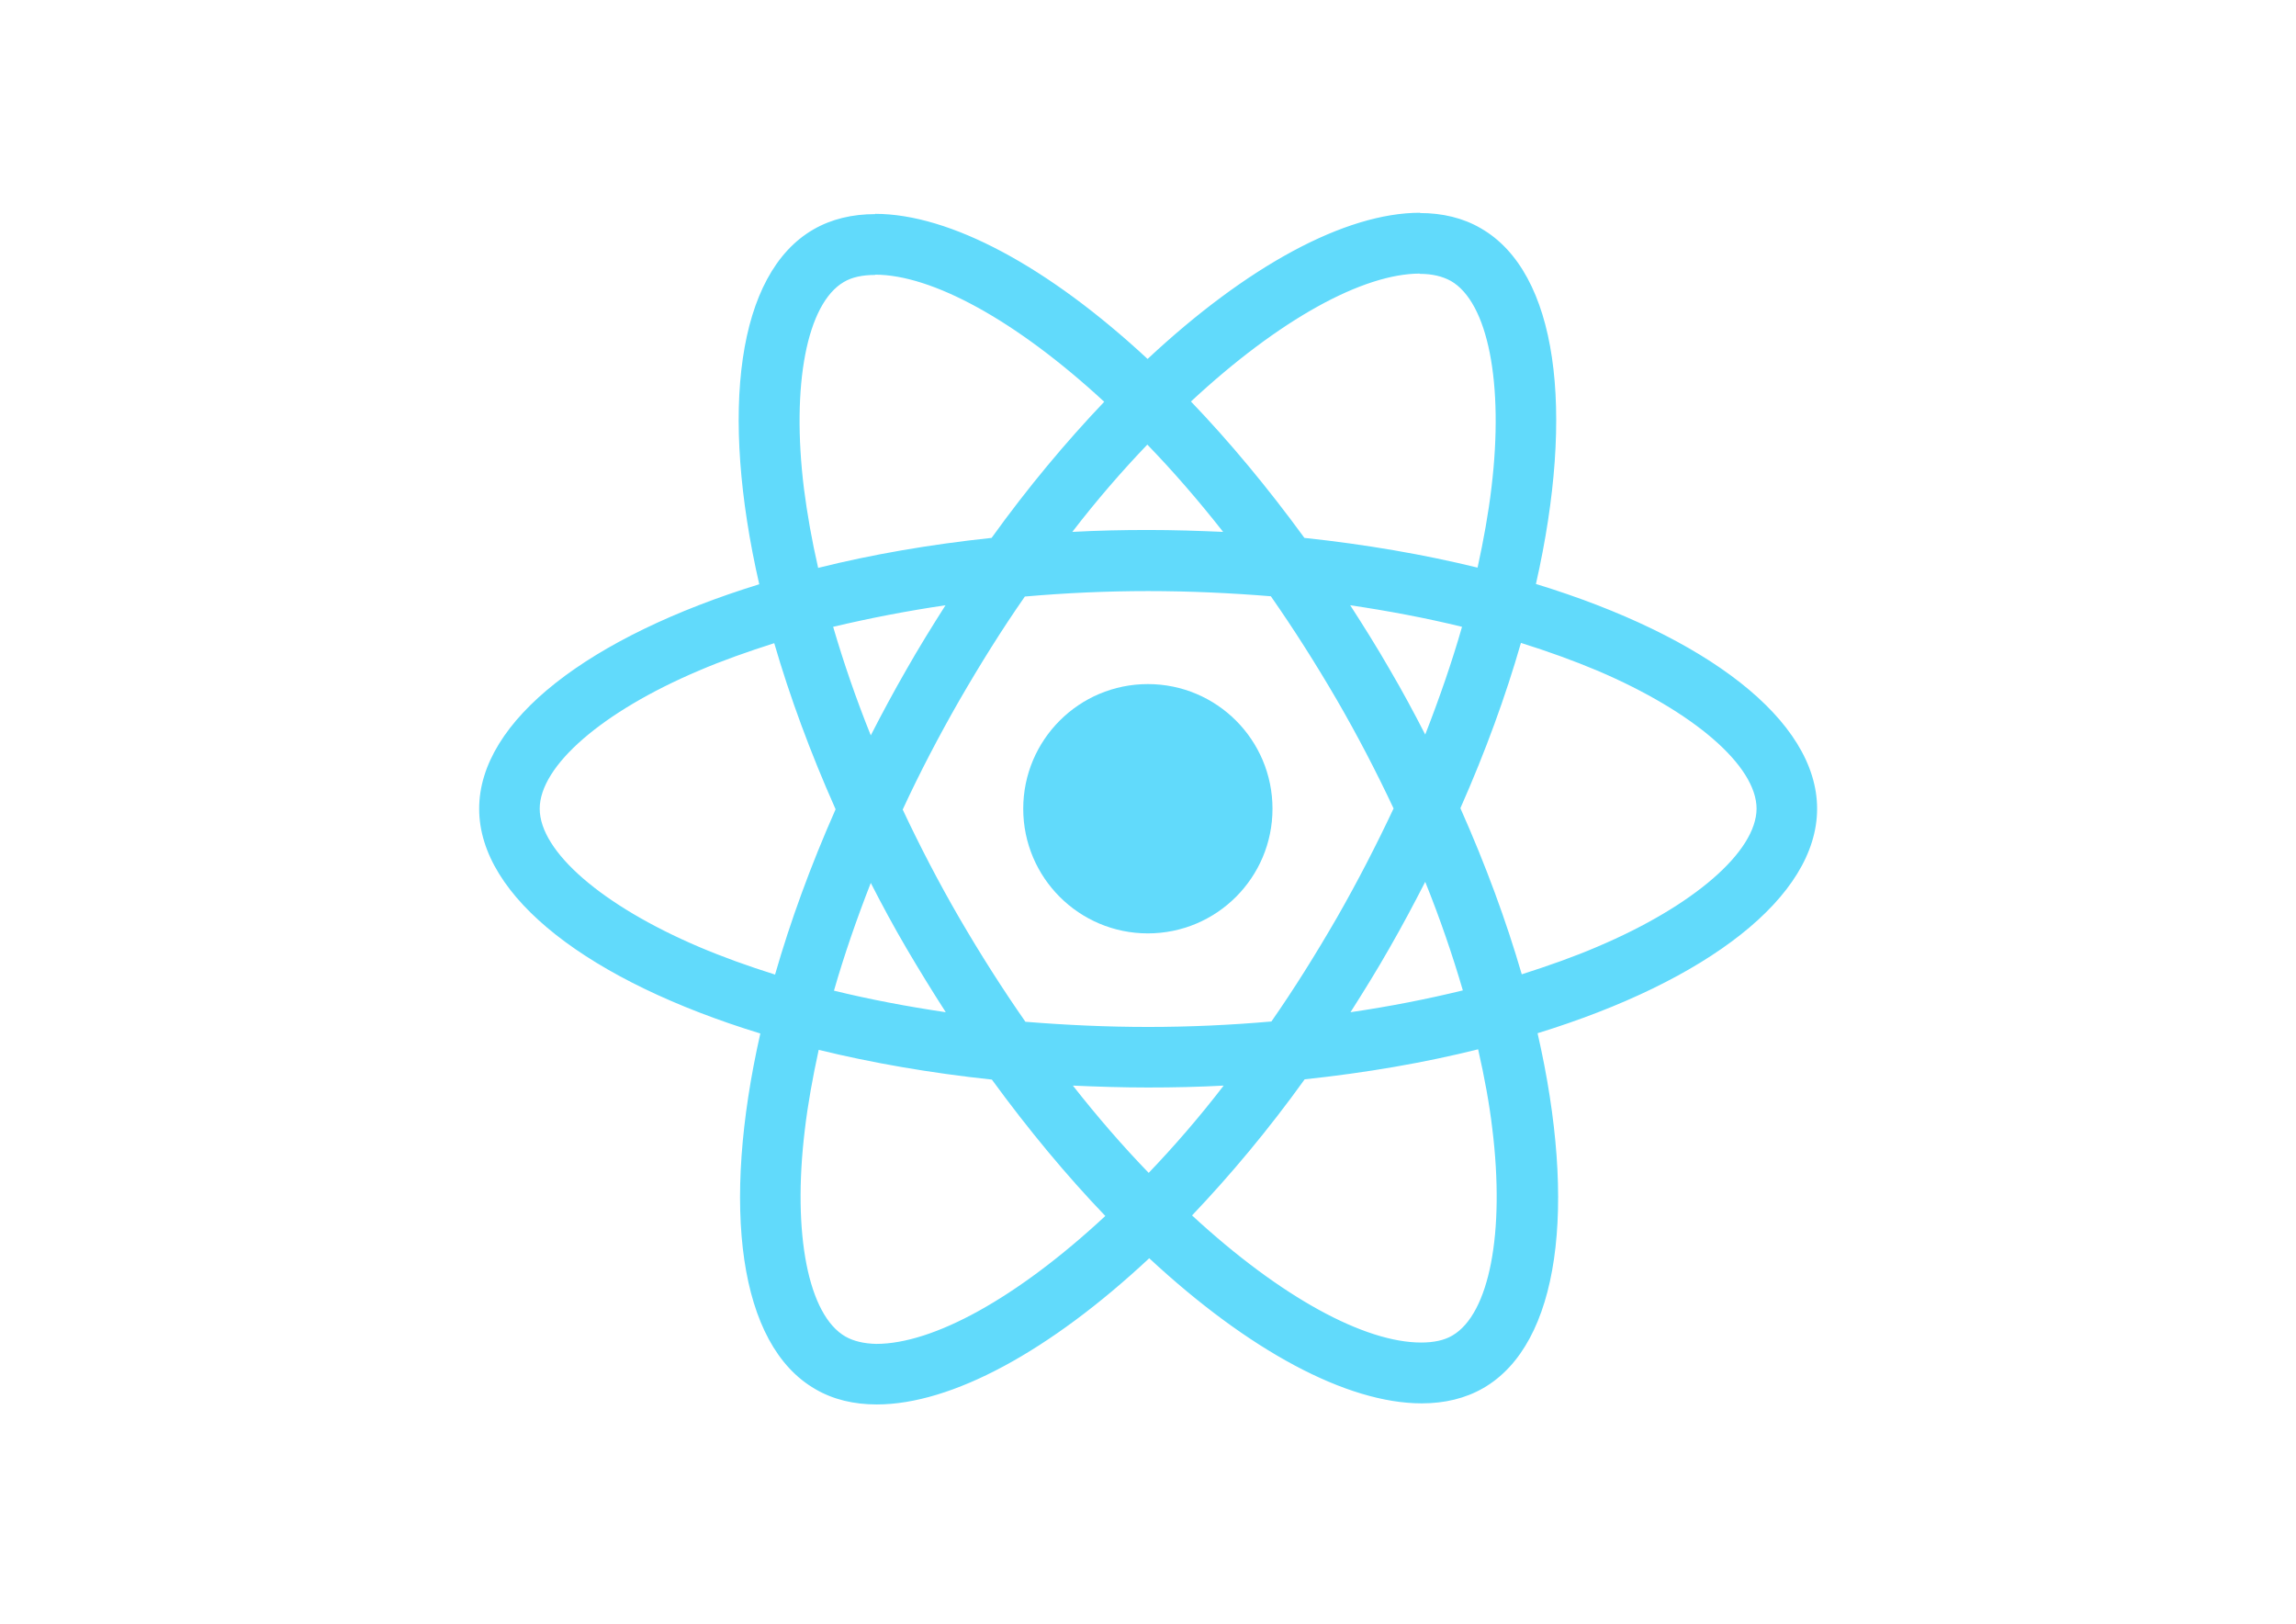
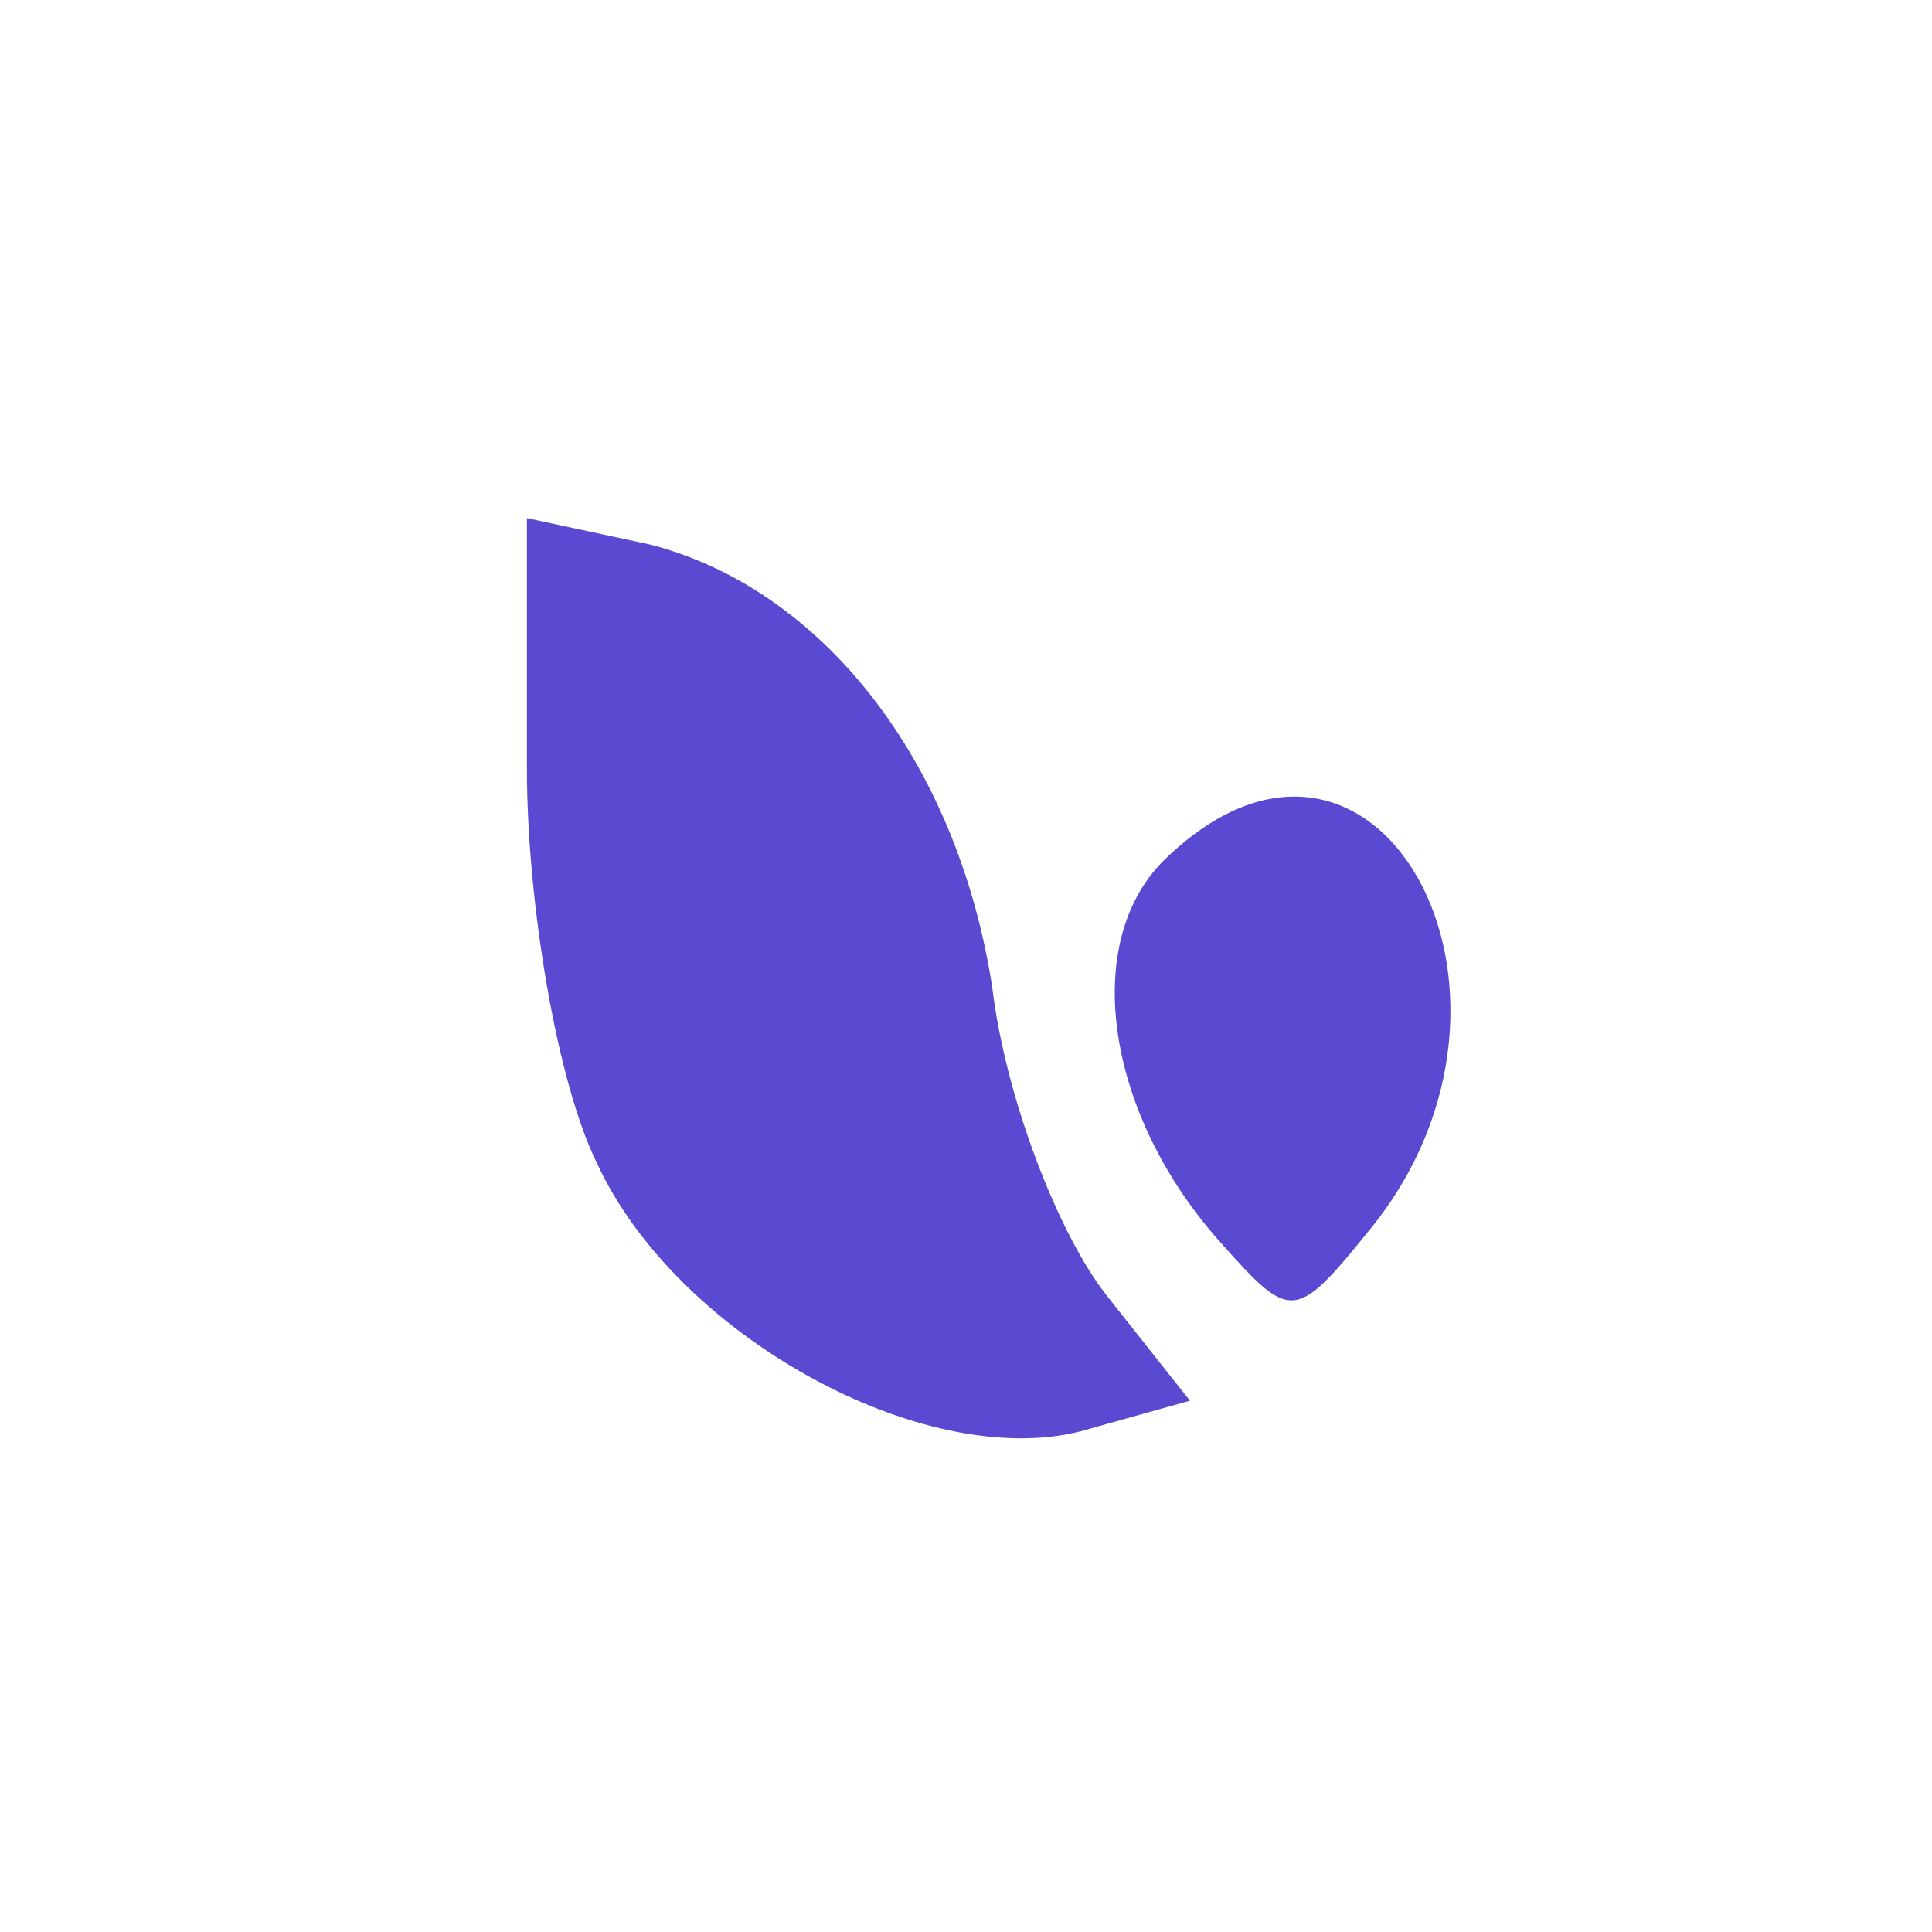
- <svg xmlns="http://www.w3.org/2000/svg" viewBox="0 0 841.9 595.3">
-   <g fill="#61DAFB">
-     <path d="M666.3 296.5c0-32.5-40.7-63.3-103.1-82.4 14.4-63.6 8-114.2-20.2-130.4-6.5-3.8-14.1-5.6-22.4-5.6v22.3c4.6 0 8.3.9 11.4 2.6 13.6 7.8 19.5 37.5 14.9 75.7-1.1 9.4-2.9 19.3-5.1 29.4-19.6-4.8-41-8.5-63.5-10.9-13.5-18.5-27.5-35.3-41.6-50 32.6-30.3 63.2-46.9 84-46.9V78c-27.5 0-63.5 19.6-99.9 53.6-36.4-33.8-72.4-53.2-99.9-53.2v22.3c20.7 0 51.4 16.5 84 46.6-14 14.7-28 31.4-41.3 49.9-22.6 2.4-44 6.1-63.6 11-2.3-10-4-19.7-5.2-29-4.7-38.2 1.1-67.9 14.6-75.8 3-1.8 6.9-2.6 11.5-2.6V78.5c-8.4 0-16 1.8-22.6 5.6-28.1 16.2-34.4 66.7-19.9 130.1-62.2 19.2-102.7 49.9-102.7 82.3 0 32.5 40.7 63.3 103.1 82.4-14.4 63.6-8 114.2 20.2 130.4 6.5 3.8 14.1 5.6 22.5 5.6 27.5 0 63.5-19.6 99.9-53.6 36.4 33.8 72.4 53.2 99.9 53.2 8.4 0 16-1.8 22.6-5.6 28.1-16.2 34.4-66.7 19.9-130.1 62-19.1 102.5-49.9 102.5-82.3zm-130.2-66.7c-3.7 12.9-8.3 26.2-13.5 39.5-4.1-8-8.4-16-13.1-24-4.6-8-9.5-15.8-14.4-23.4 14.2 2.1 27.9 4.7 41 7.9zm-45.8 106.5c-7.8 13.5-15.8 26.3-24.1 38.2-14.9 1.3-30 2-45.2 2-15.1 0-30.2-.7-45-1.9-8.3-11.9-16.4-24.6-24.2-38-7.6-13.1-14.5-26.4-20.8-39.8 6.2-13.4 13.2-26.8 20.7-39.9 7.8-13.5 15.8-26.3 24.1-38.2 14.9-1.3 30-2 45.2-2 15.1 0 30.2.7 45 1.9 8.3 11.9 16.4 24.6 24.2 38 7.6 13.1 14.5 26.4 20.8 39.8-6.3 13.4-13.2 26.8-20.7 39.9zm32.3-13c5.4 13.4 10 26.8 13.8 39.8-13.1 3.2-26.9 5.9-41.2 8 4.9-7.7 9.8-15.6 14.4-23.7 4.6-8 8.9-16.1 13-24.1zM421.2 430c-9.3-9.6-18.6-20.3-27.8-32 9 .4 18.2.7 27.5.7 9.4 0 18.7-.2 27.8-.7-9 11.7-18.3 22.4-27.5 32zm-74.4-58.9c-14.2-2.1-27.9-4.7-41-7.9 3.7-12.9 8.3-26.2 13.5-39.5 4.1 8 8.4 16 13.1 24 4.7 8 9.5 15.8 14.4 23.4zM420.7 163c9.3 9.6 18.6 20.3 27.8 32-9-.4-18.2-.7-27.5-.7-9.4 0-18.7.2-27.8.7 9-11.7 18.3-22.4 27.5-32zm-74 58.9c-4.9 7.7-9.8 15.6-14.4 23.7-4.6 8-8.9 16-13 24-5.4-13.4-10-26.8-13.8-39.8 13.1-3.1 26.9-5.8 41.2-7.9zm-90.5 125.2c-35.4-15.1-58.3-34.9-58.3-50.6 0-15.7 22.9-35.6 58.3-50.6 8.6-3.7 18-7 27.7-10.1 5.7 19.6 13.2 40 22.5 60.9-9.2 20.8-16.6 41.1-22.2 60.6-9.9-3.1-19.3-6.5-28-10.2zM310 490c-13.6-7.8-19.5-37.5-14.9-75.7 1.1-9.4 2.9-19.3 5.1-29.4 19.6 4.8 41 8.5 63.5 10.9 13.5 18.5 27.5 35.3 41.6 50-32.6 30.3-63.2 46.9-84 46.9-4.5-.1-8.3-1-11.3-2.7zm237.2-76.2c4.7 38.2-1.1 67.9-14.6 75.8-3 1.8-6.9 2.6-11.5 2.6-20.7 0-51.4-16.5-84-46.6 14-14.7 28-31.4 41.3-49.9 22.6-2.4 44-6.1 63.6-11 2.3 10.1 4.1 19.8 5.2 29.1zm38.5-66.7c-8.6 3.7-18 7-27.7 10.1-5.7-19.6-13.2-40-22.5-60.9 9.2-20.8 16.6-41.1 22.2-60.6 9.9 3.1 19.3 6.5 28.1 10.2 35.4 15.1 58.3 34.9 58.3 50.6-.1 15.7-23 35.6-58.4 50.6zM320.8 78.4z" />
-     <circle cx="420.9" cy="296.5" r="45.7" />
-     <path d="M520.5 78.1z" />
+ <svg xmlns="http://www.w3.org/2000/svg" width="288" height="288" version="1.0" viewBox="0 0 44 30">
+   <g transform="matrix(.1 0 0 -.1 0 30)" fill="#5a4ad1" class="color000 svgShape">
+     <path d="M120 195c0-31 7-72 16-90 18-39 74-70 110-61l25 7-19 24c-11 14-23 45-26 70-8 52-39 91-78 101l-28 6 0-57zM265 174c-19-19-13-58 13-87 16-18 17-18 34 3 44 54 1 131-47 84z" fill="#5a4ad1" class="color000 svgShape" />
  </g>
</svg>
